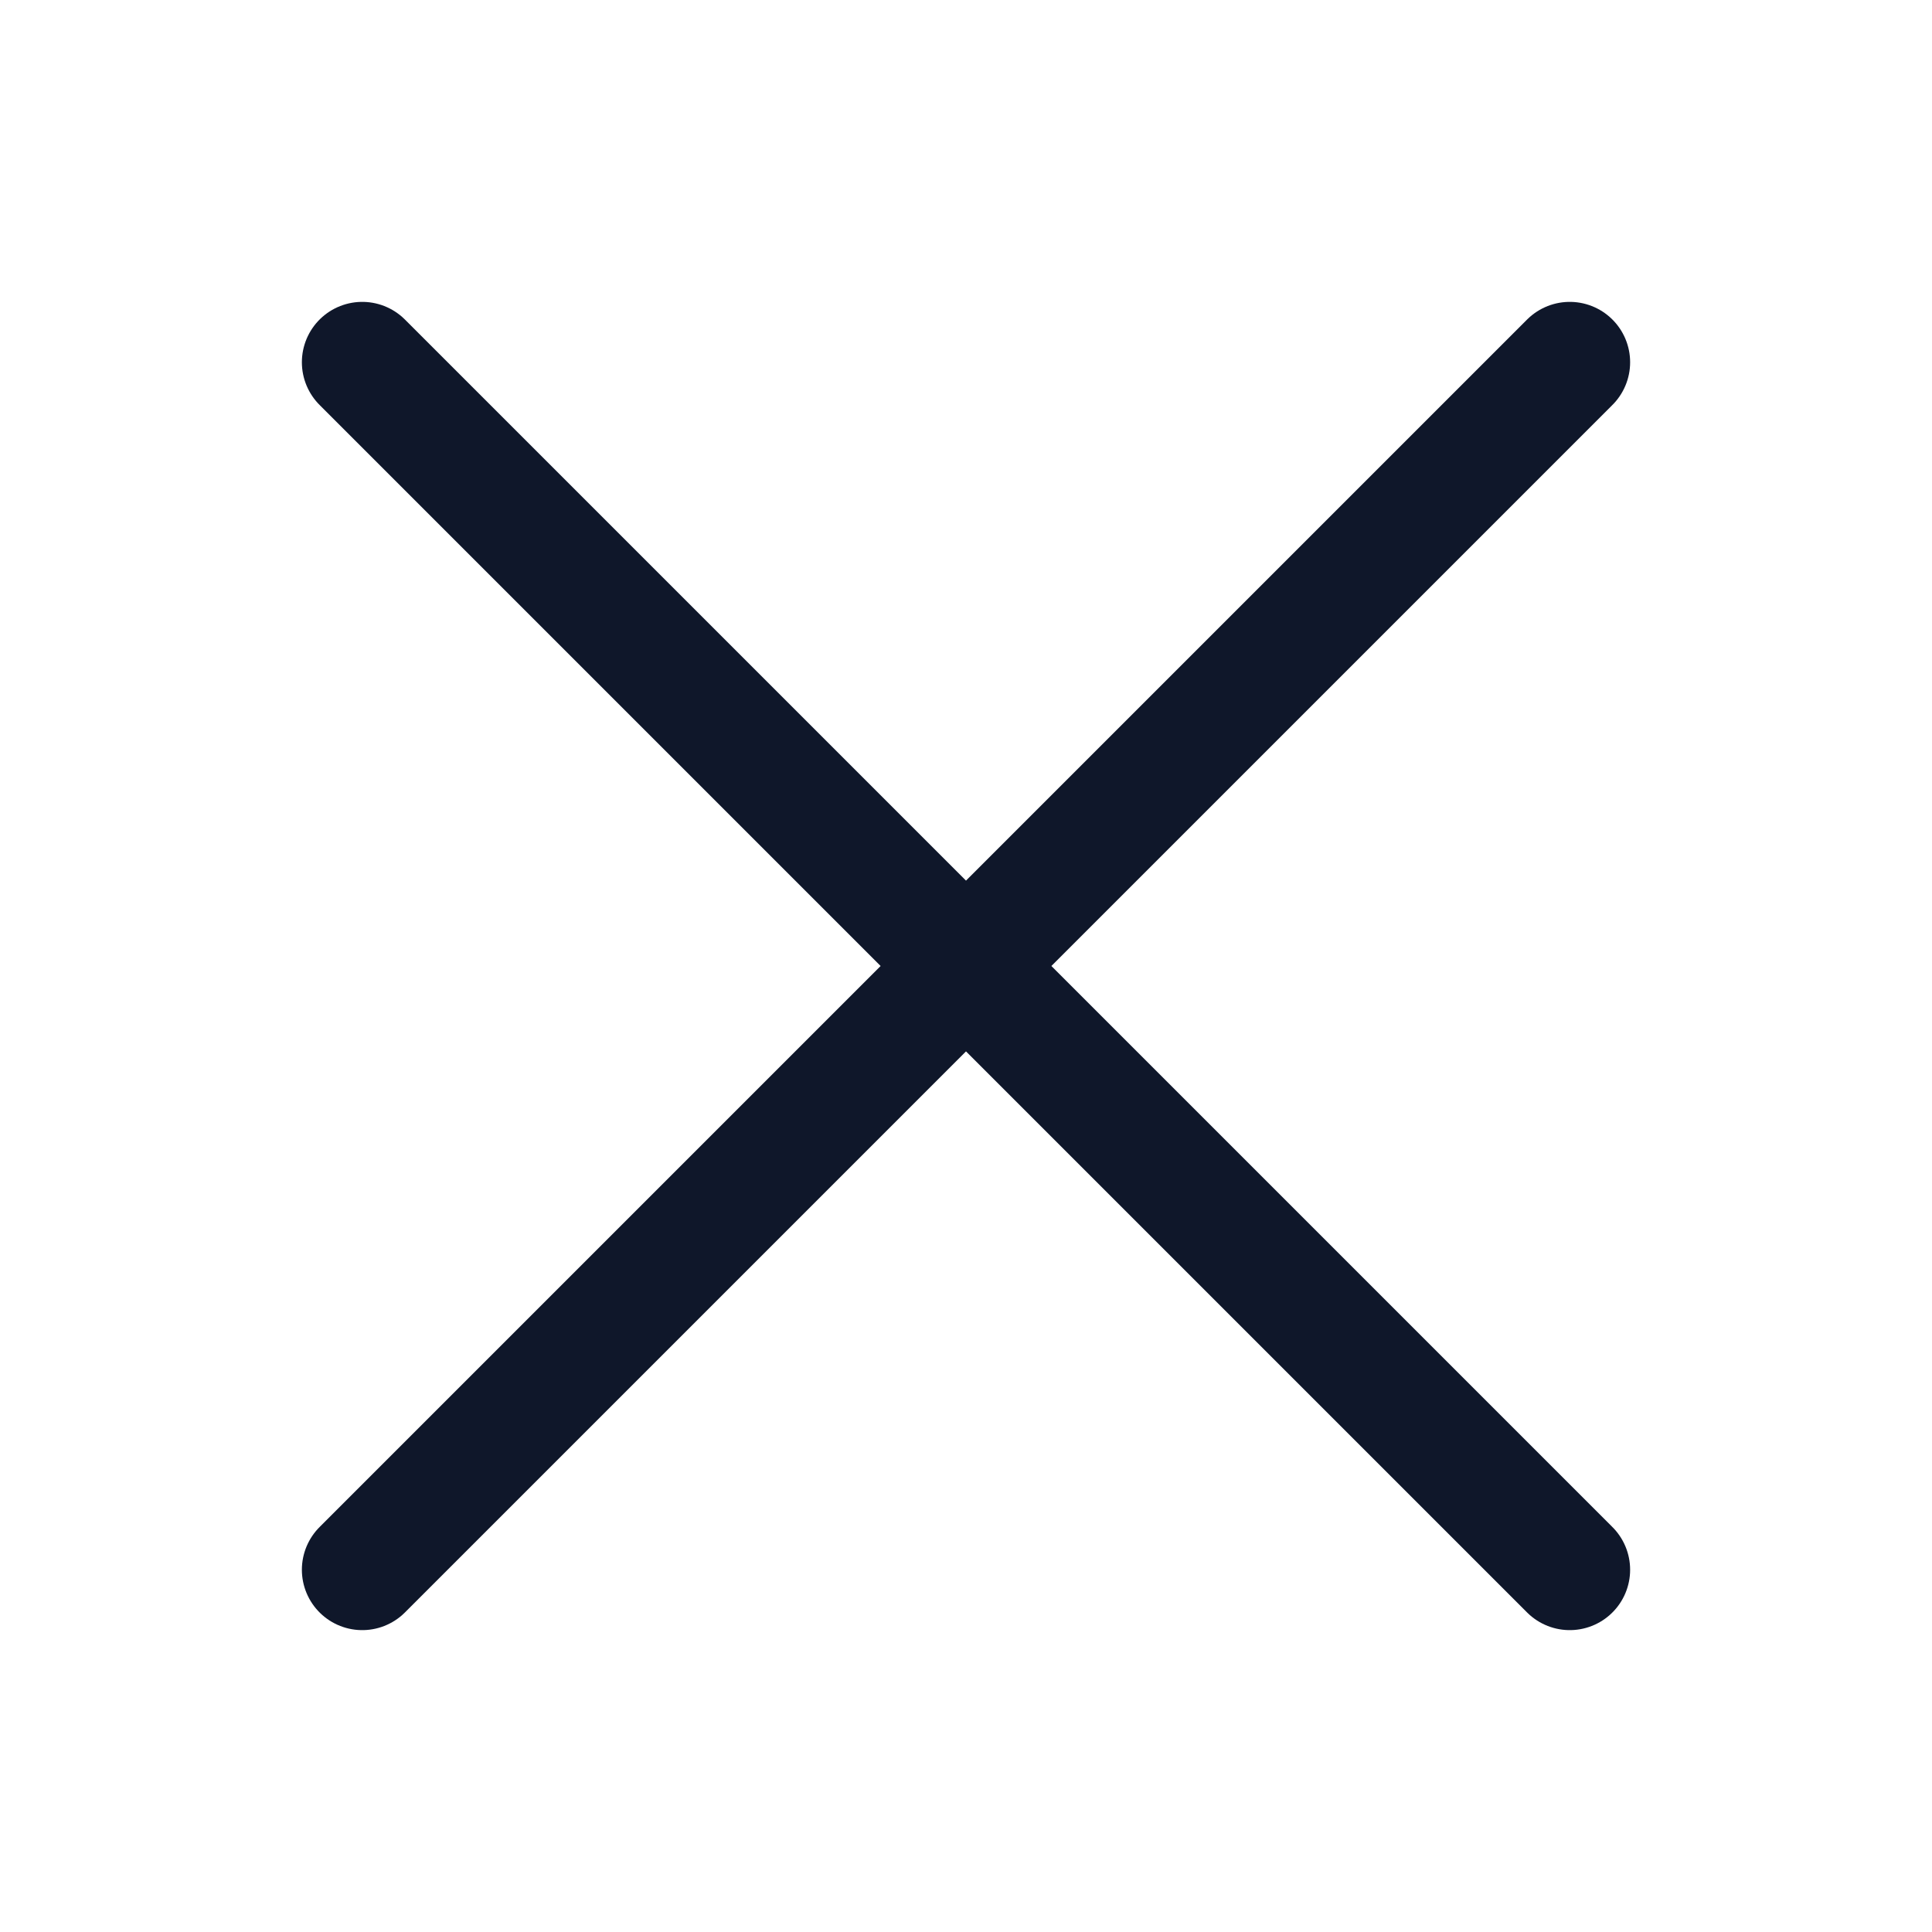
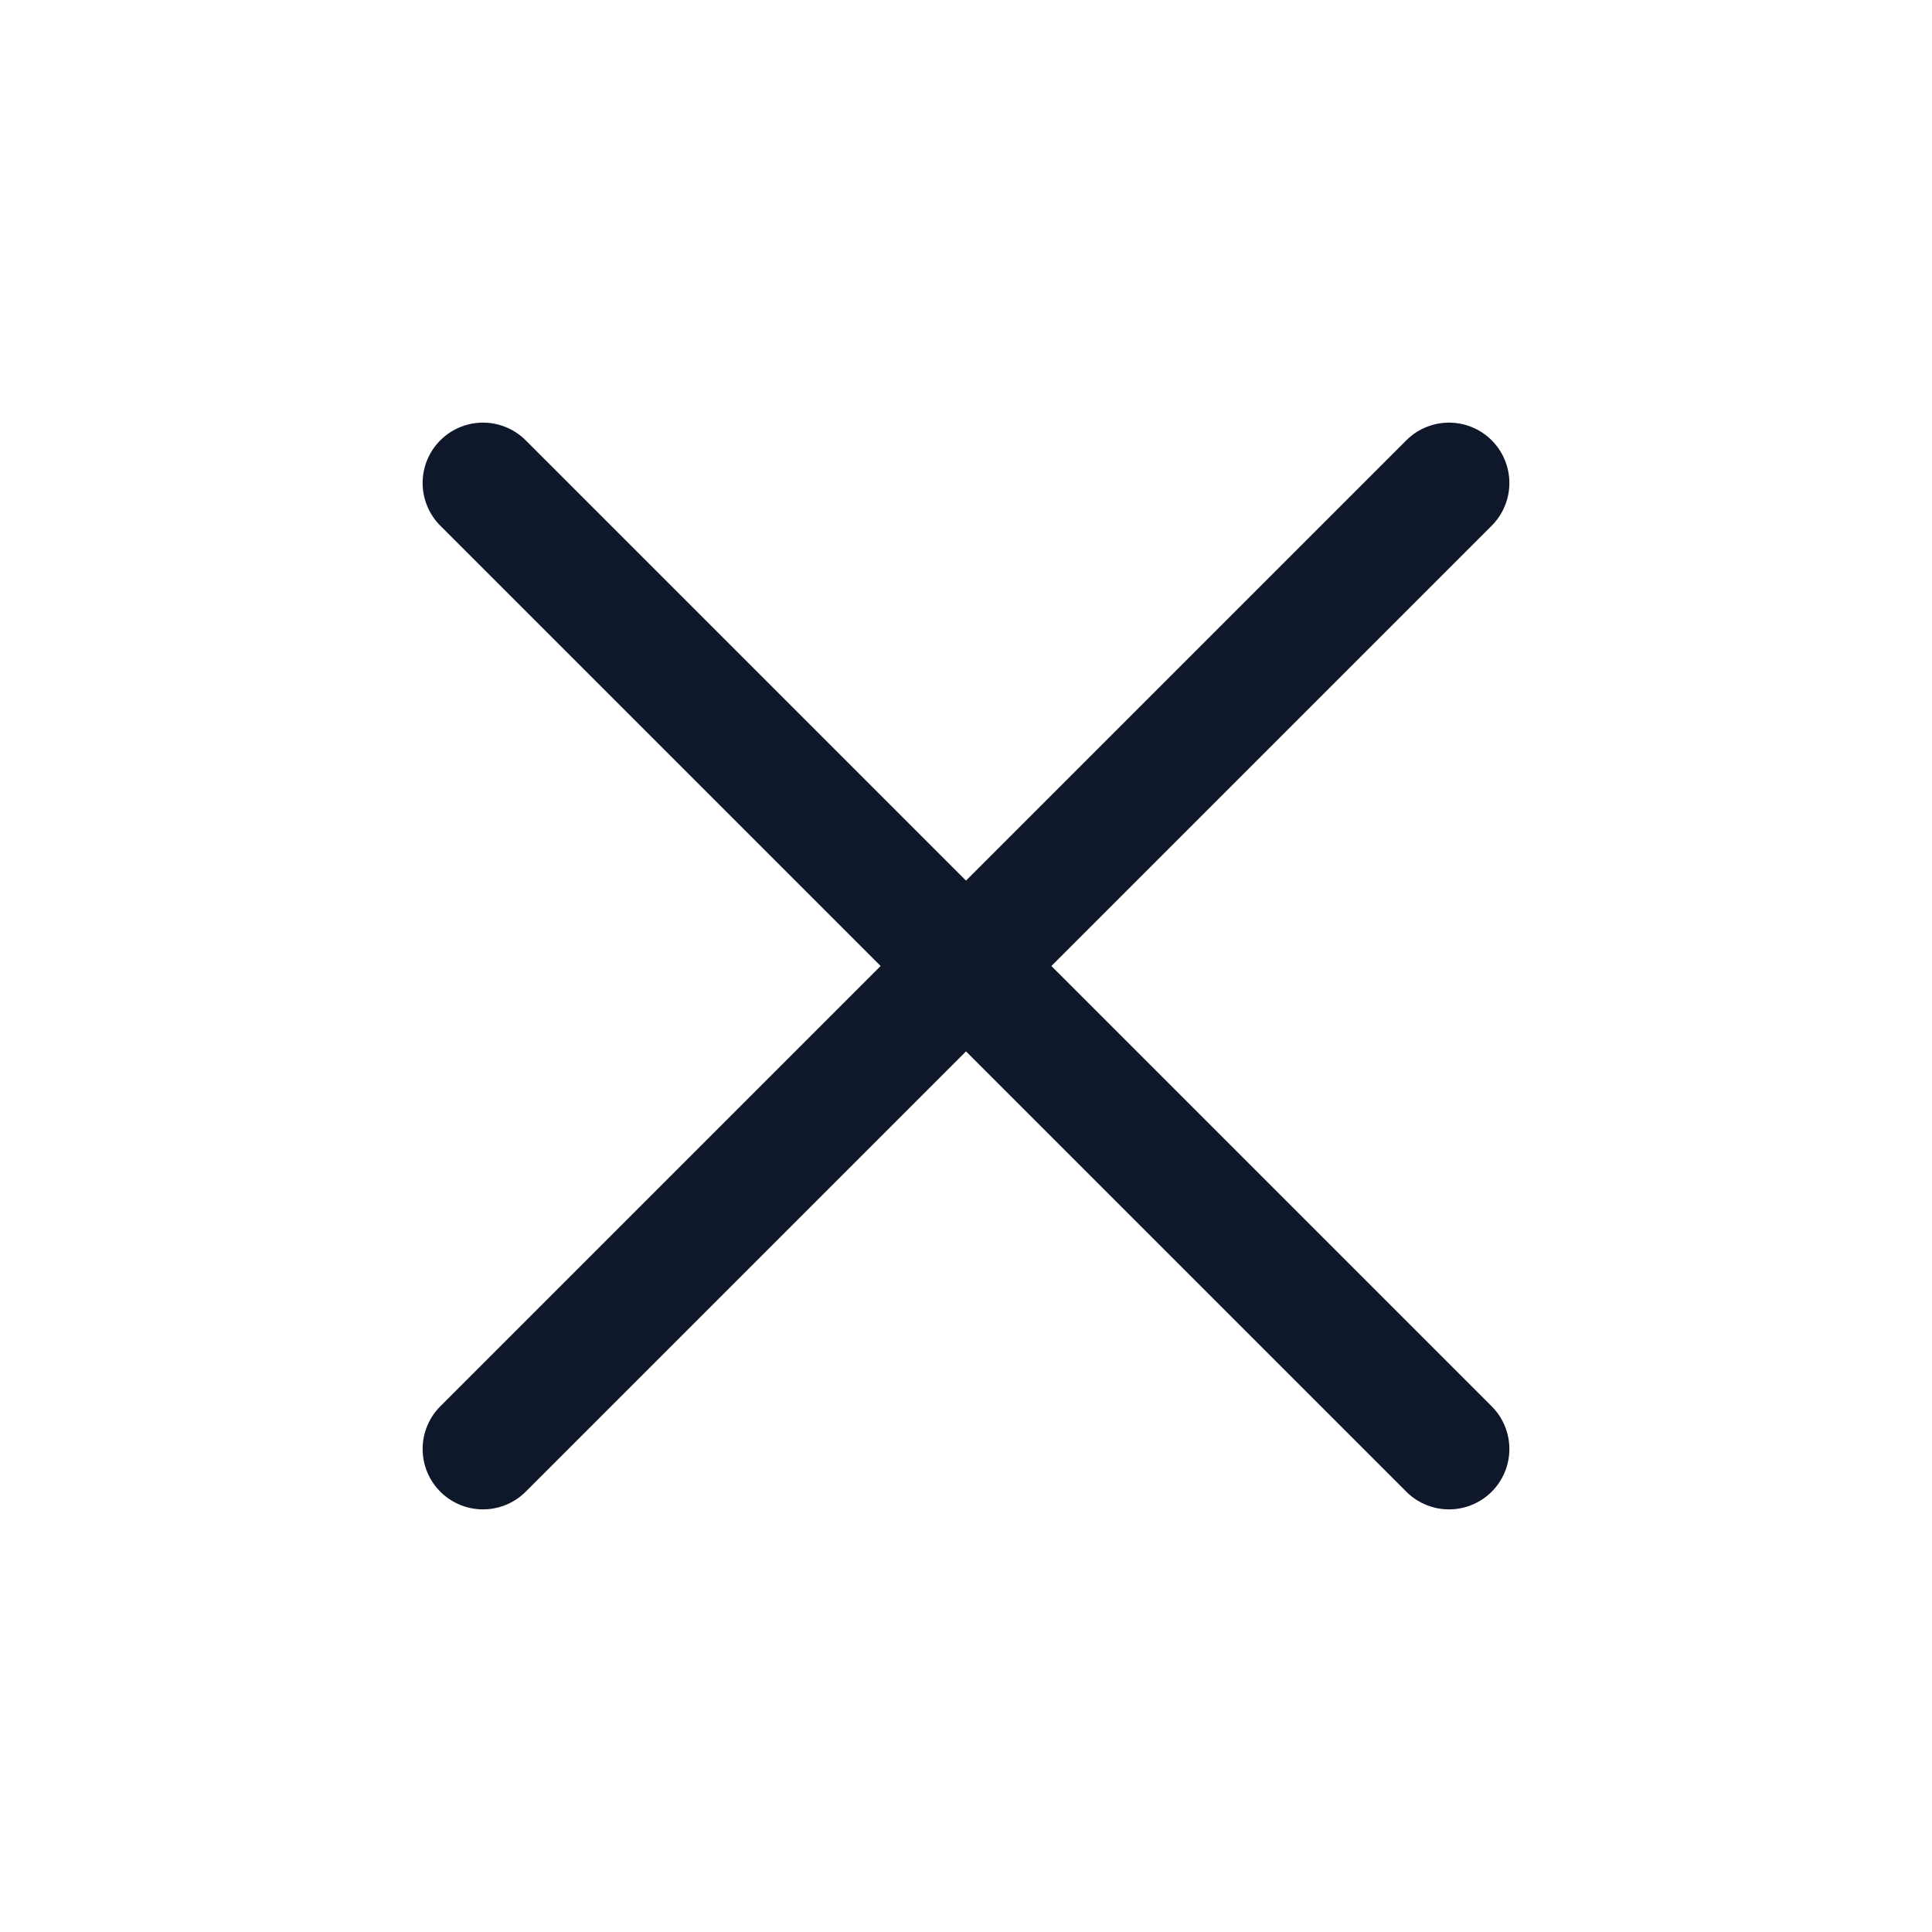
<svg xmlns="http://www.w3.org/2000/svg" width="24" height="24" viewBox="0 0 24 24" fill="none">
-   <path d="M4.5 19.5L19.5 4.5M4.5 4.5L19.5 19.5" stroke="#0F172A" stroke-width="1.5" stroke-linecap="round" stroke-linejoin="round" />
+   <path d="M6 18L18 6M6 6L18 18" stroke="#0F172A" stroke-width="1.5" stroke-linecap="round" stroke-linejoin="round" />
</svg>
